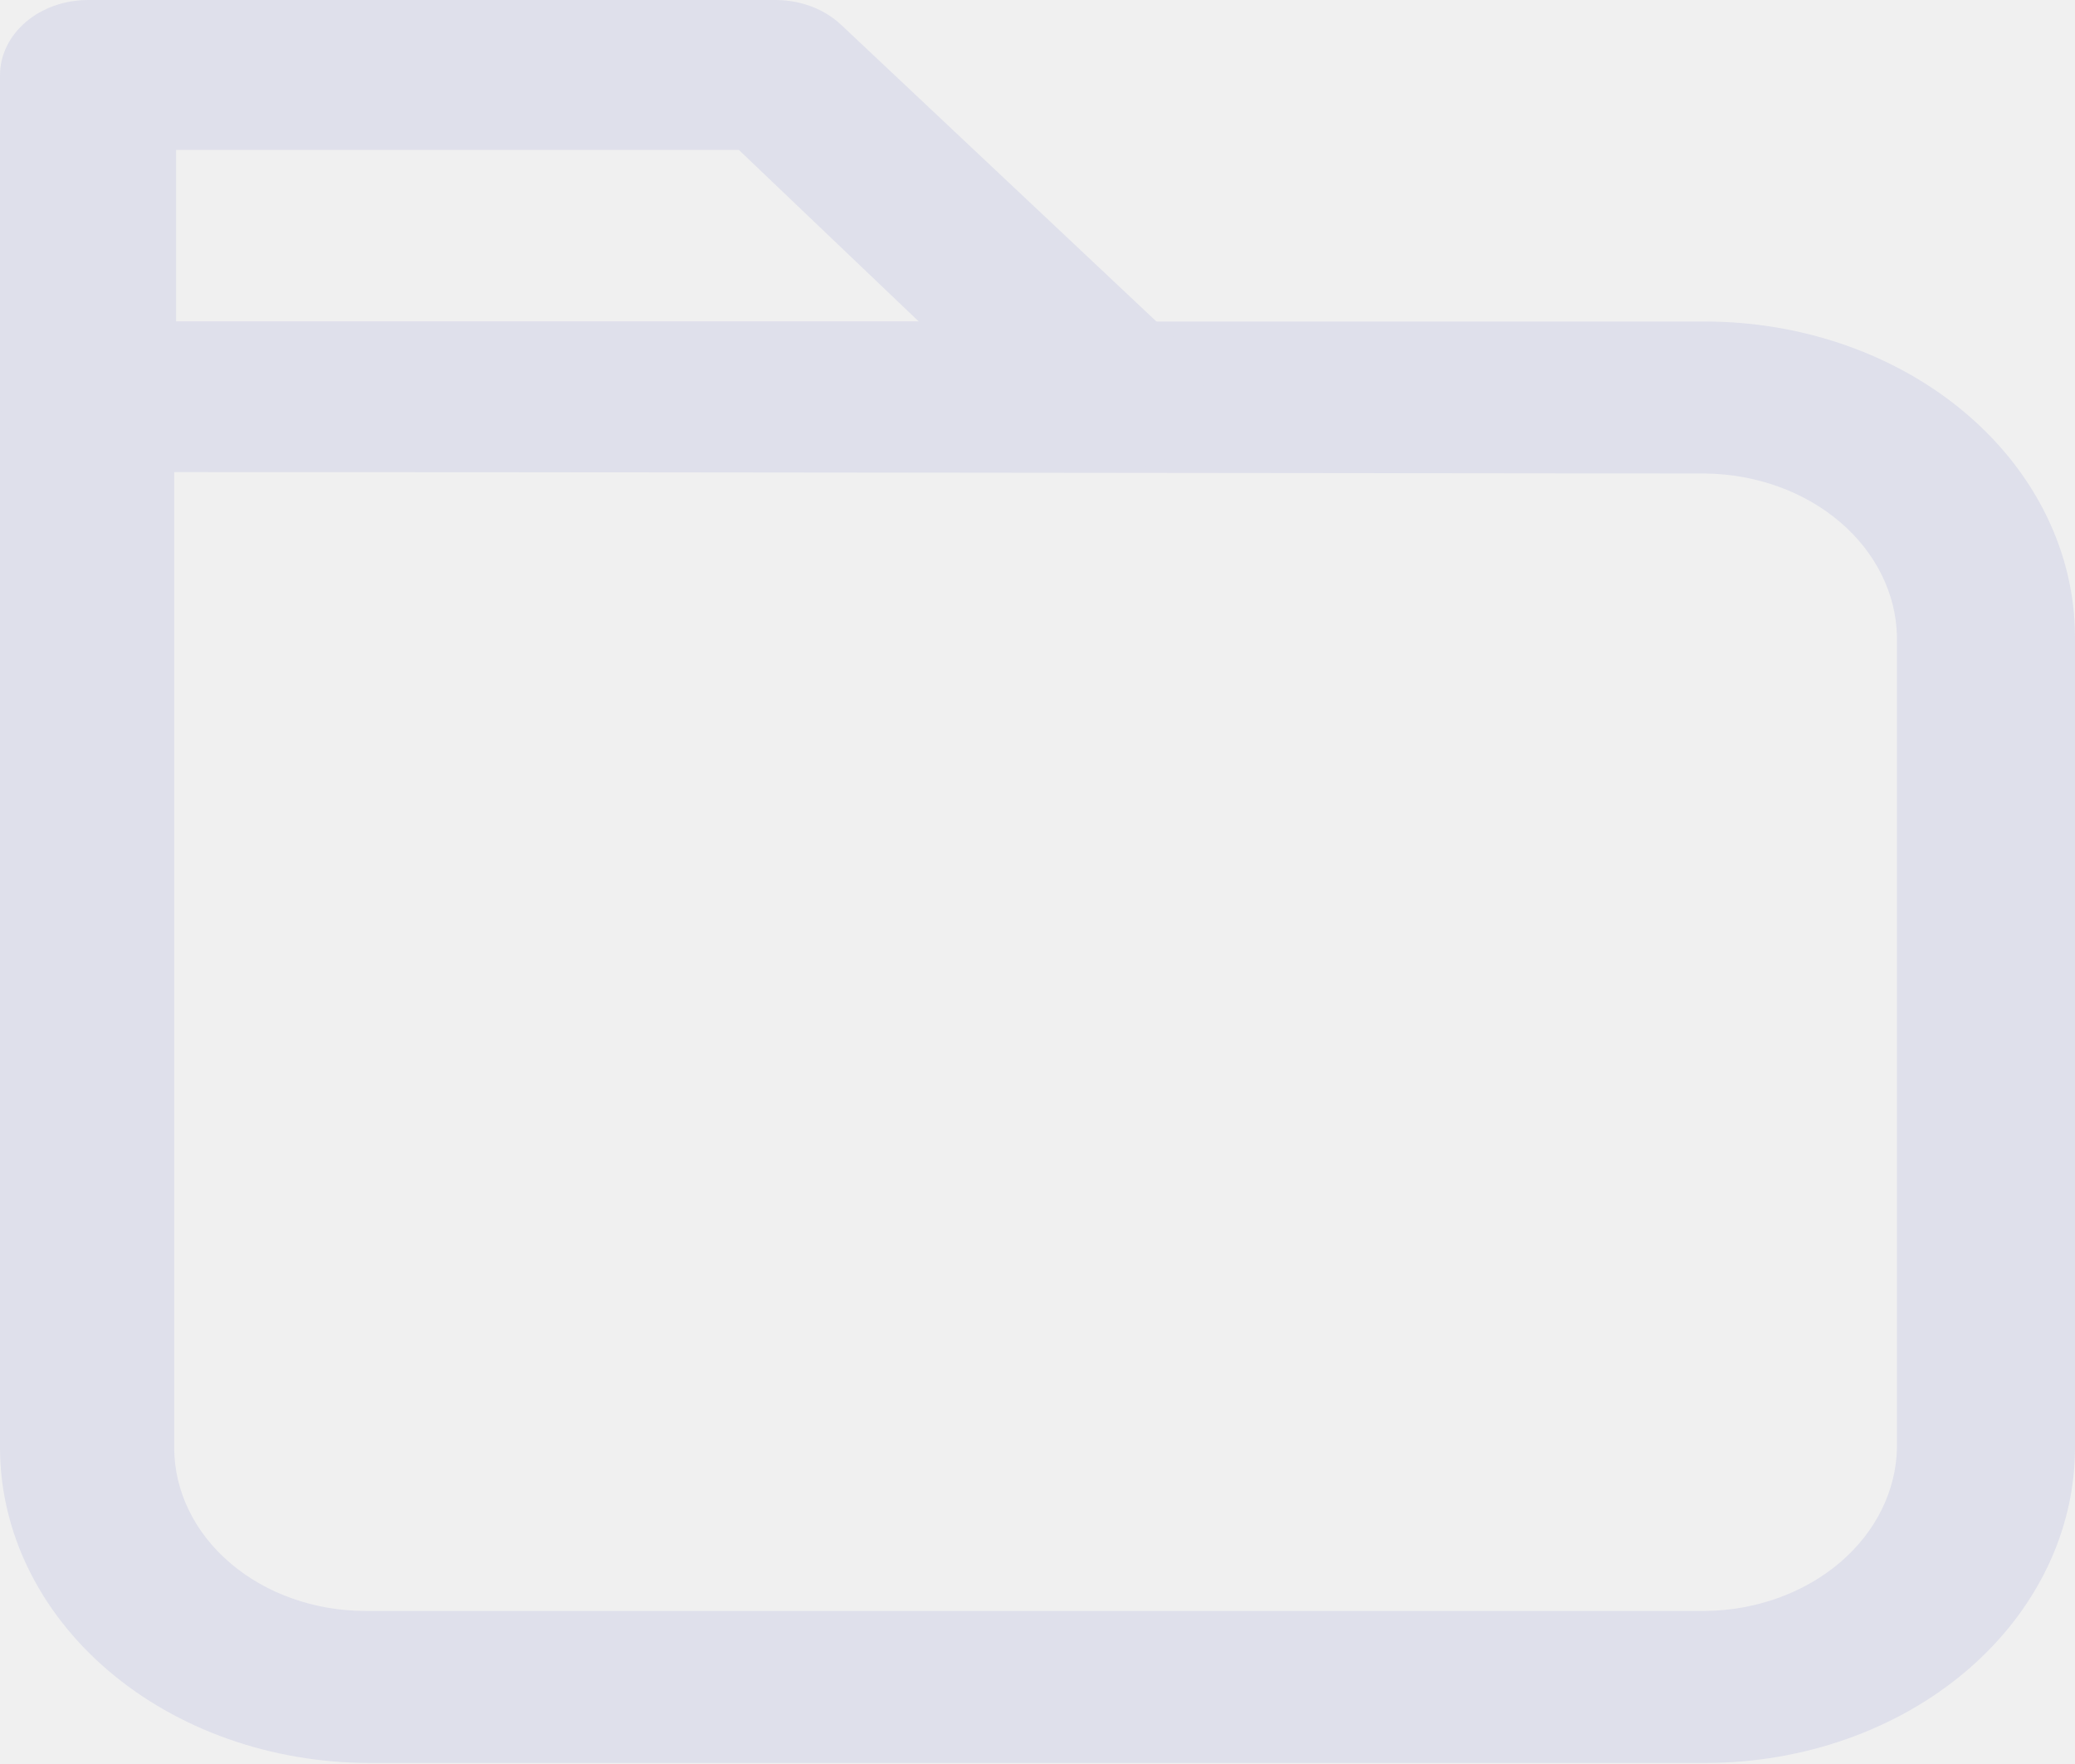
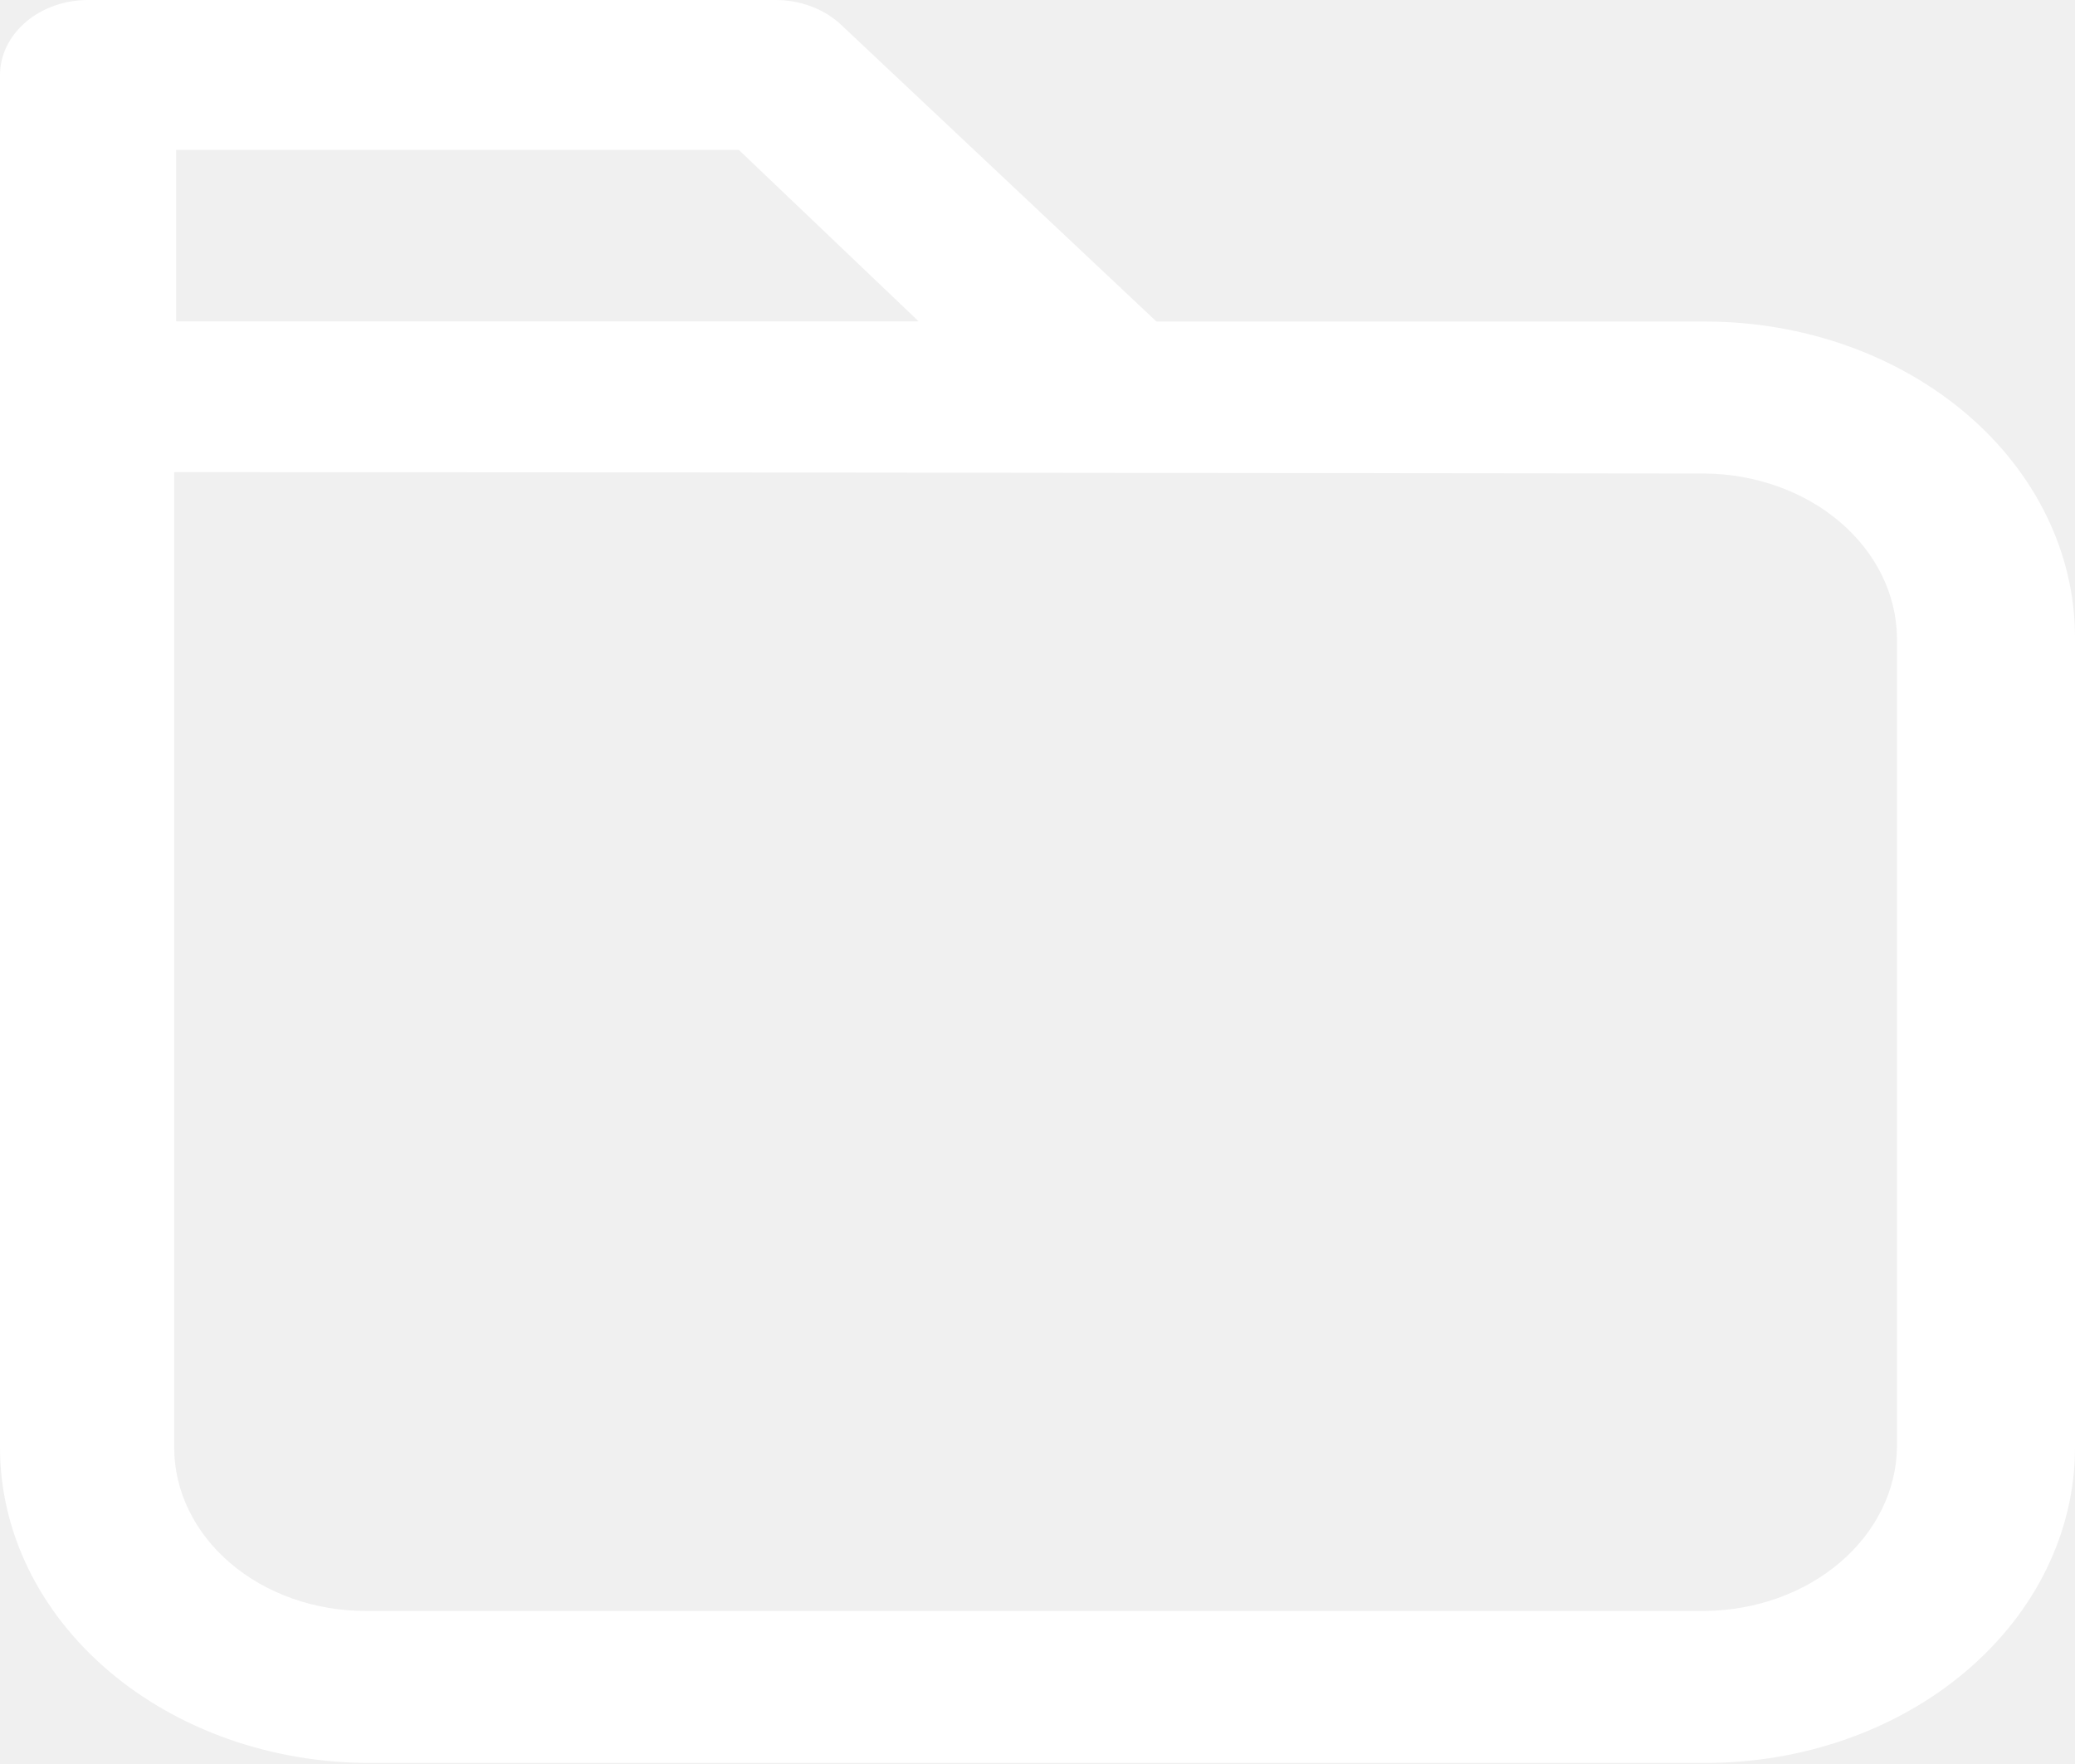
<svg xmlns="http://www.w3.org/2000/svg" width="866" height="736" viewBox="0 0 866 736" fill="none">
-   <path d="M711.814 735.659H154.186C113.294 735.659 74.076 721.792 45.16 697.109C16.245 672.426 0 638.949 0 604.041L0 165.544C0 157.224 3.872 149.245 10.764 143.362C17.655 137.479 27.003 134.174 36.749 134.174H711.814C752.69 134.219 791.877 148.1 820.782 172.774C849.686 197.447 865.947 230.898 866 265.791V604.041C866 638.949 849.755 672.426 820.84 697.109C791.924 721.792 752.706 735.659 711.814 735.659ZM72.699 196.914V604.041C72.699 622.128 81.116 639.474 96.098 652.263C111.08 665.052 131.401 672.237 152.589 672.237H711.814C732.905 671.973 753.046 664.703 767.962 651.971C782.877 639.238 791.393 622.046 791.703 604.041V265.791C791.393 247.787 782.877 230.594 767.962 217.862C753.046 205.13 732.905 197.86 711.814 197.596L72.699 196.914Z" fill="#DFE0EB" />
-   <path d="M466.154 196.915H36.749C27.003 196.915 17.655 193.61 10.764 187.727C3.872 181.844 0 173.865 0 165.545H0V31.37C0 23.05 3.872 15.071 10.764 9.188C17.655 3.305 27.003 0 36.749 0L323.751 0C328.861 0.009 333.914 0.923 338.589 2.683C343.264 4.444 347.461 7.014 350.914 10.229L493.516 144.404C496.757 147.459 499.261 151.03 500.885 154.912C502.508 158.794 503.22 162.91 502.979 167.027C502.738 171.144 501.549 175.179 499.479 178.904C497.41 182.628 494.502 185.967 490.92 188.731C484.088 193.895 475.279 196.745 466.154 196.744V196.915ZM73.498 134.175H383.469L308.373 62.569H73.498V134.175Z" fill="#DFE0EB" />
+   <path d="M711.814 735.659H154.186C113.294 735.659 74.076 721.792 45.16 697.109C16.245 672.426 0 638.949 0 604.041L0 165.544C0 157.224 3.872 149.245 10.764 143.362C17.655 137.479 27.003 134.174 36.749 134.174H711.814C752.69 134.219 791.877 148.1 820.782 172.774C849.686 197.447 865.947 230.898 866 265.791V604.041C866 638.949 849.755 672.426 820.84 697.109C791.924 721.792 752.706 735.659 711.814 735.659ZM72.699 196.914V604.041C72.699 622.128 81.116 639.474 96.098 652.263C111.08 665.052 131.401 672.237 152.589 672.237H711.814C732.905 671.973 753.046 664.703 767.962 651.971C782.877 639.238 791.393 622.046 791.703 604.041V265.791C791.393 247.787 782.877 230.594 767.962 217.862C753.046 205.13 732.905 197.86 711.814 197.596L72.699 196.914Z" fill="#FFFFFF" />
+   <path d="M466.154 196.915H36.749C27.003 196.915 17.655 193.61 10.764 187.727C3.872 181.844 0 173.865 0 165.545H0V31.37C0 23.05 3.872 15.071 10.764 9.188C17.655 3.305 27.003 0 36.749 0L323.751 0C328.861 0.009 333.914 0.923 338.589 2.683C343.264 4.444 347.461 7.014 350.914 10.229L493.516 144.404C496.757 147.459 499.261 151.03 500.885 154.912C502.508 158.794 503.22 162.91 502.979 167.027C502.738 171.144 501.549 175.179 499.479 178.904C497.41 182.628 494.502 185.967 490.92 188.731C484.088 193.895 475.279 196.745 466.154 196.744V196.915ZM73.498 134.175H383.469L308.373 62.569H73.498V134.175Z" fill="#FFFFFF" />
</svg>
